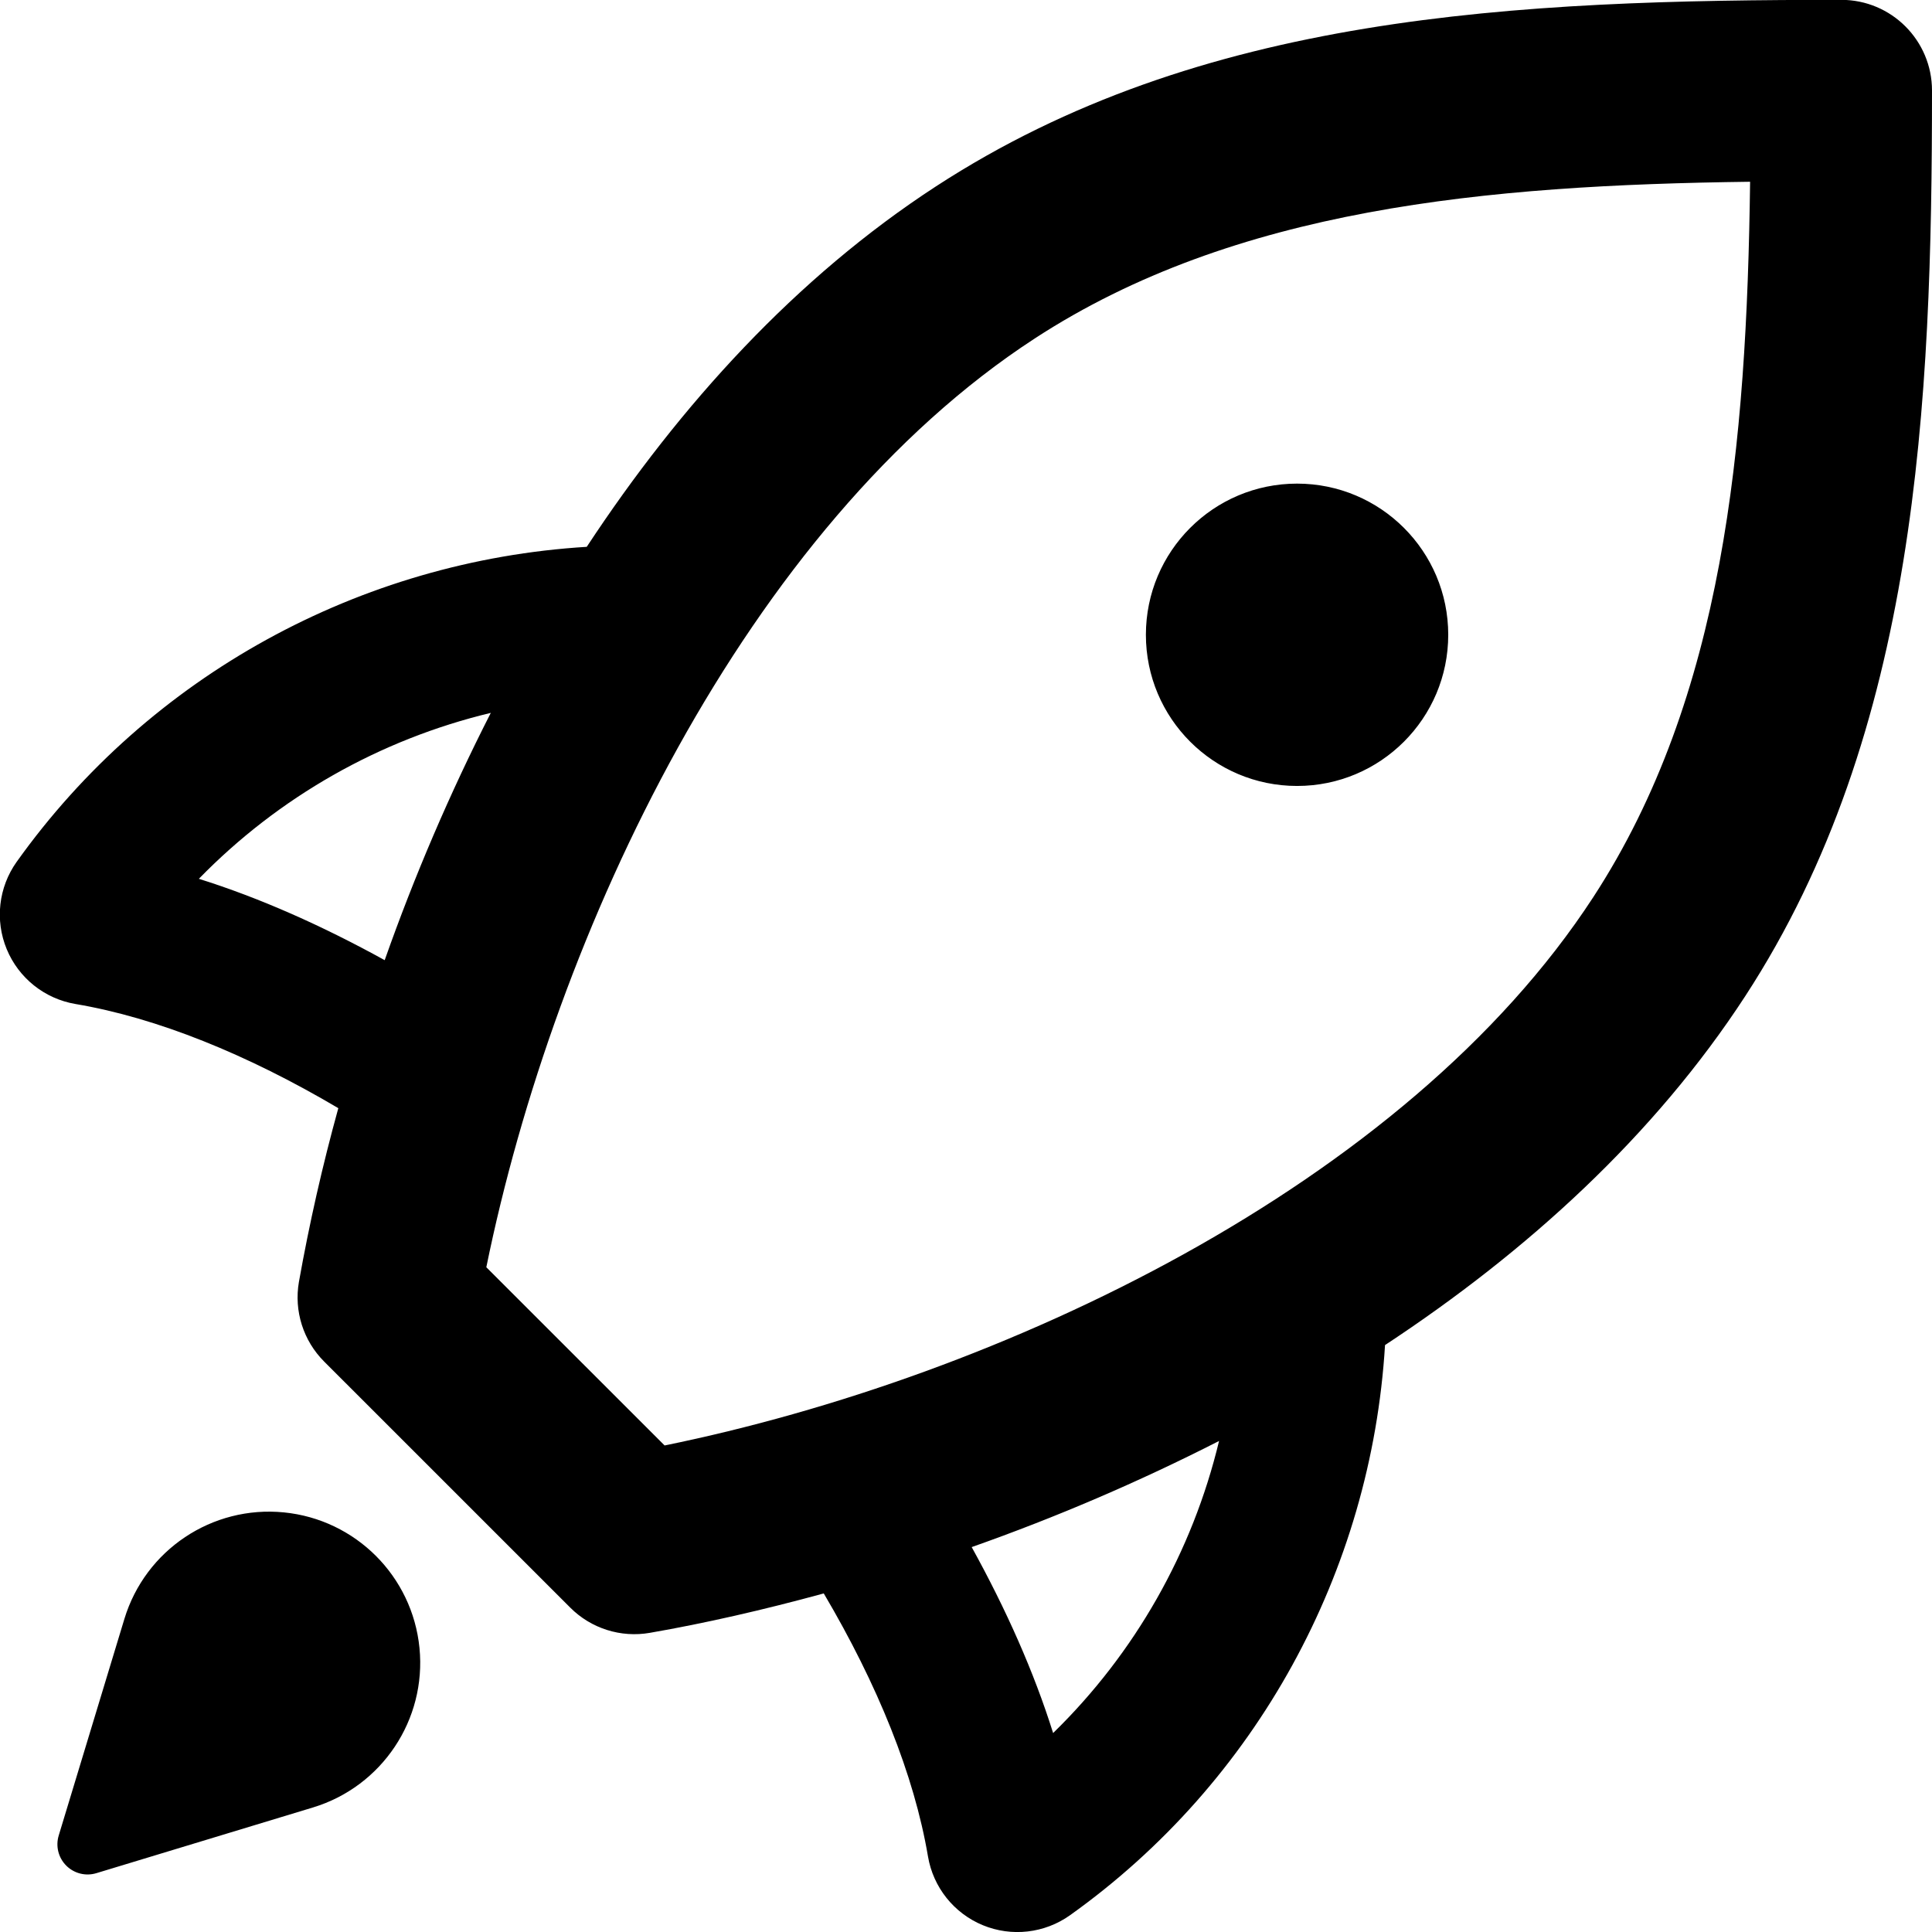
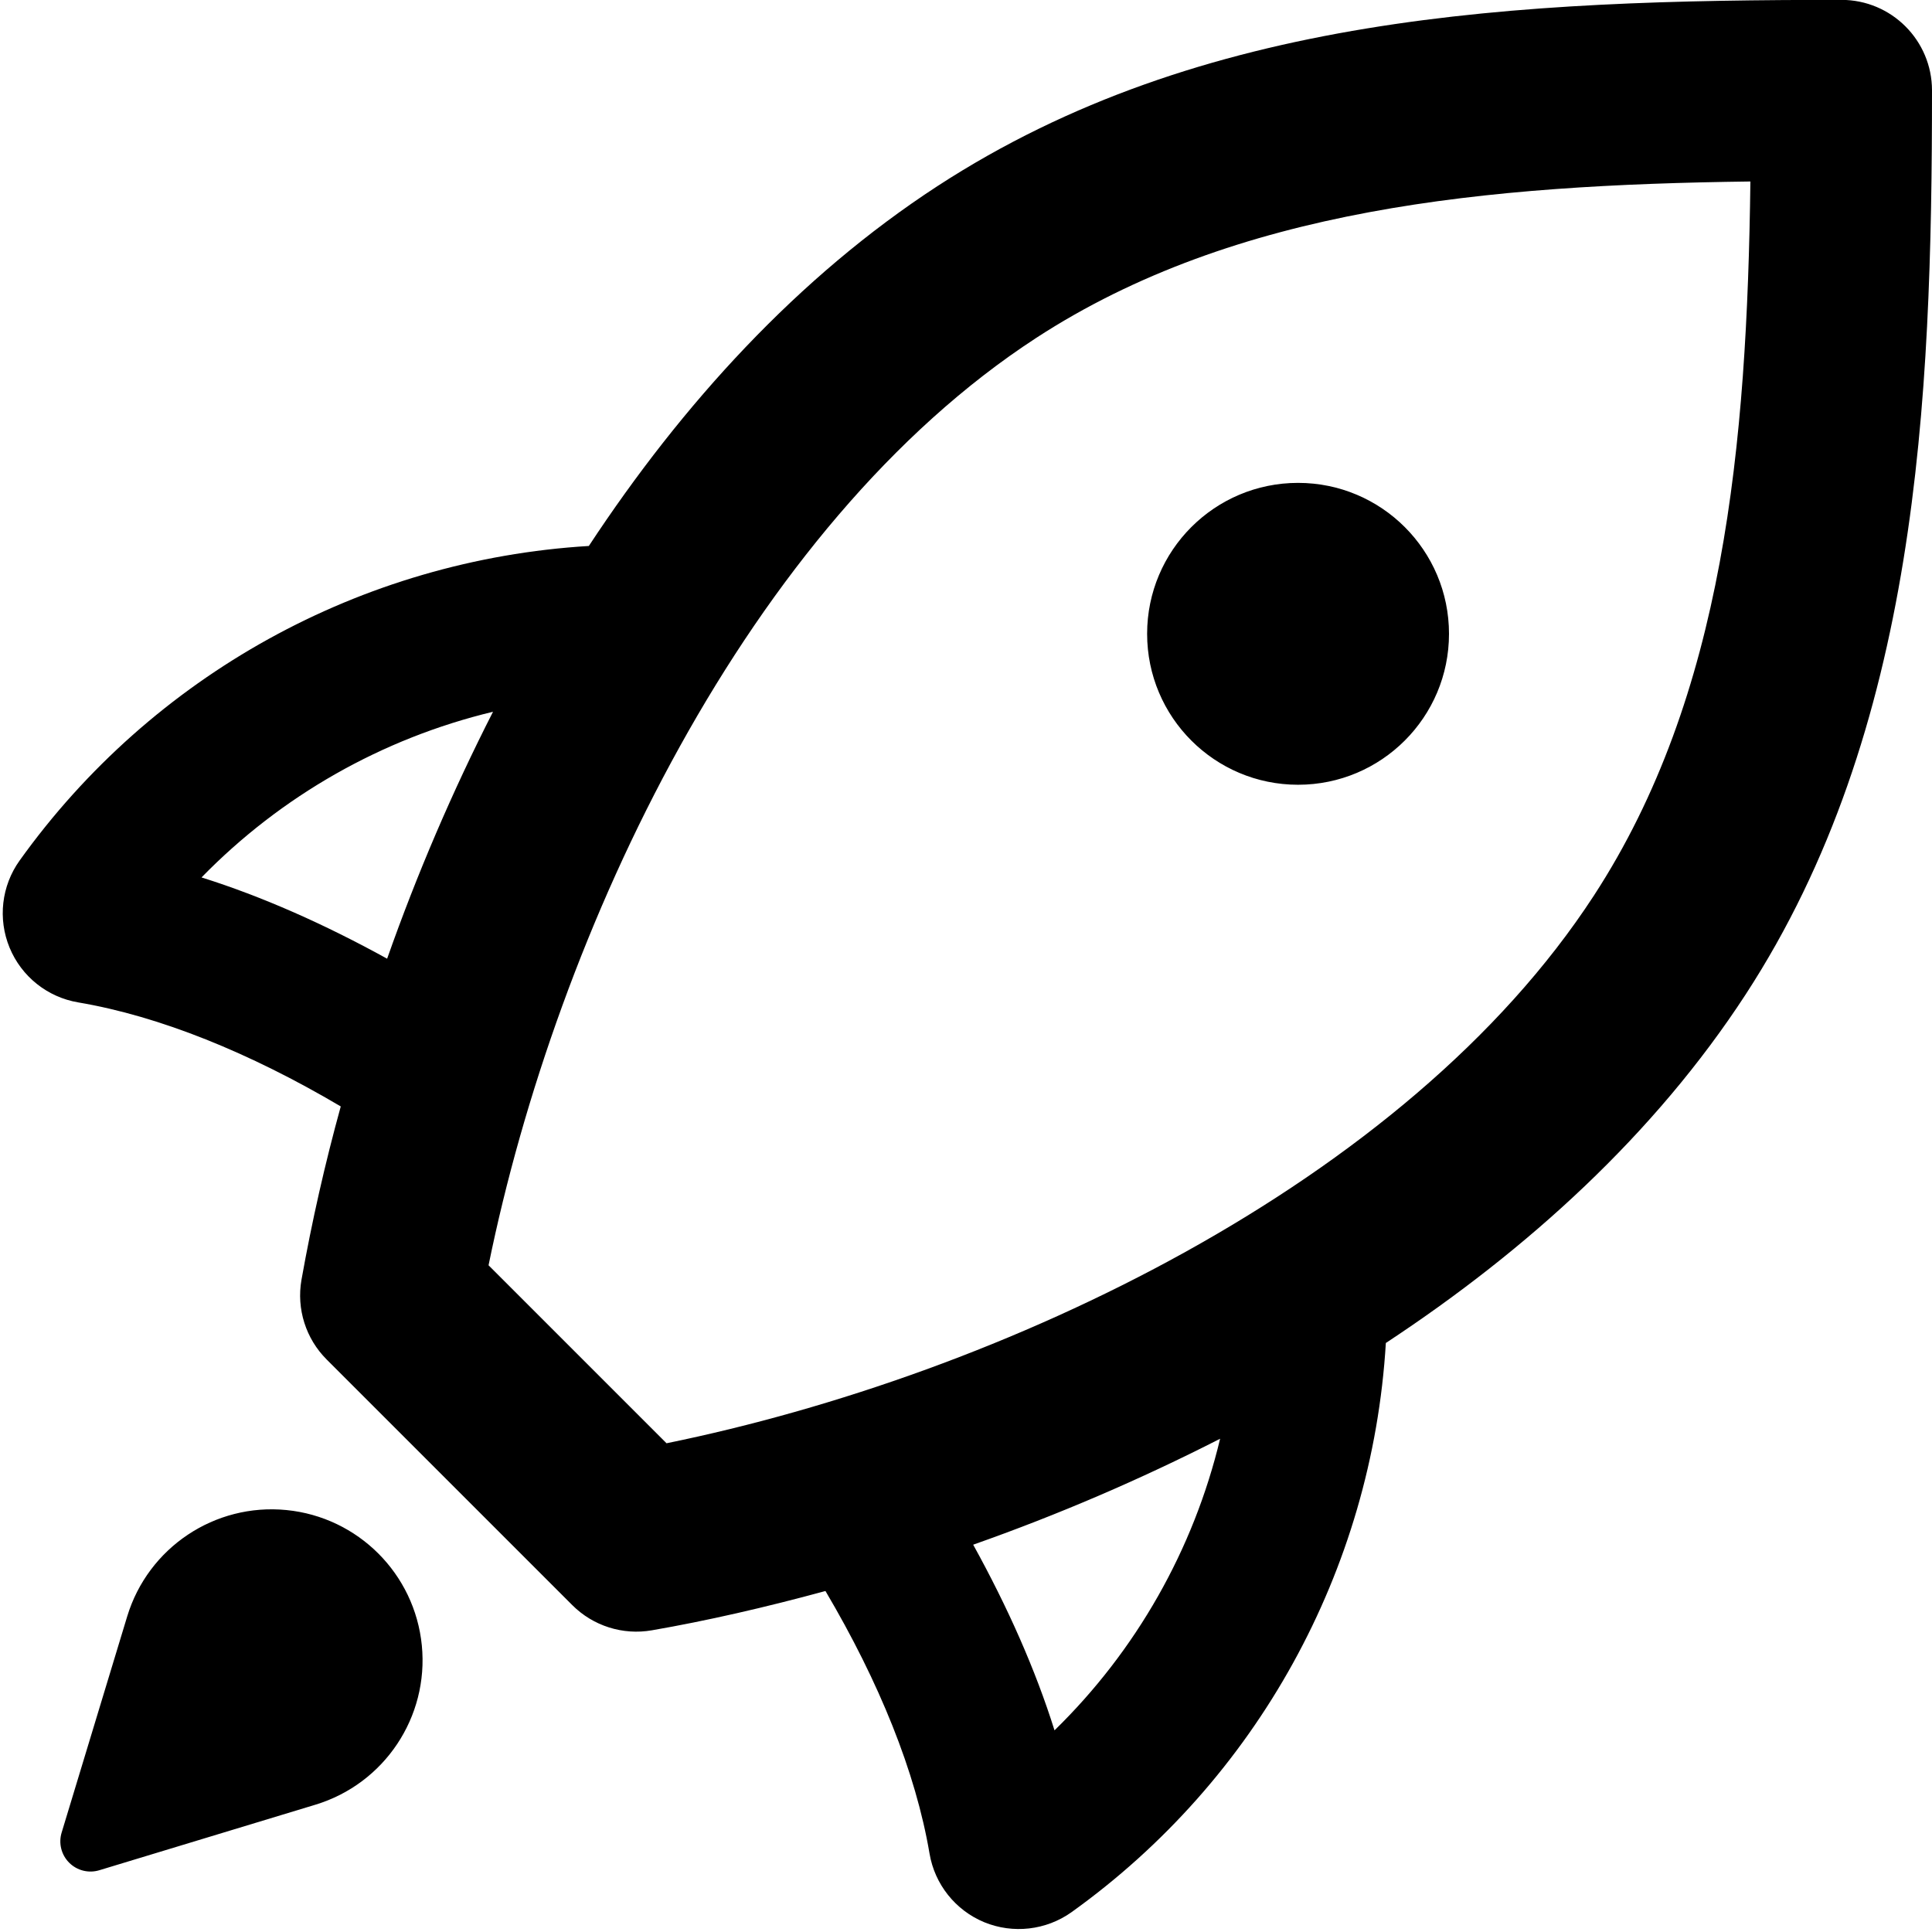
- <svg xmlns="http://www.w3.org/2000/svg" width="53" height="53">
-   <path d="M47.879 27.323c-2.493 3.83-5.983 7.008-9.884 9.576-.377 6.21-3.523 11.99-8.64 15.64a2.49 2.49 0 01-2.395.274 2.49 2.49 0 01-1.503-1.886c-.378-2.235-1.381-4.712-2.859-7.215-1.657.453-3.265.82-4.77 1.081a2.483 2.483 0 01-2.185-.692l-6.75-6.749a2.488 2.488 0 01-.693-2.185A52.34 52.34 0 019.281 30.4c-2.5-1.477-4.977-2.481-7.213-2.858a2.49 2.49 0 01-1.611-3.899c3.65-5.117 9.431-8.263 15.639-8.642 2.567-3.901 5.746-7.392 9.575-9.885C32.934.387 41.565-.004 50.512-.004A2.488 2.488 0 0153 2.483c0 8.591-.395 17.583-5.121 24.84zM28.89 47.542a16.6 16.6 0 004.552-8.012 55.804 55.804 0 01-6.786 2.911c.949 1.717 1.71 3.43 2.234 5.101zM5.455 24.108c1.668.523 3.381 1.285 5.098 2.232a55.846 55.846 0 012.911-6.784 16.59 16.59 0 00-8.009 4.552zM28.386 9.285c-7.92 5.158-13.168 16.279-15.045 25.479l4.891 4.889c9.199-1.875 20.32-7.123 25.478-15.045 3.575-5.491 4.207-12.366 4.3-19.622-7.257.093-14.132.724-19.624 4.299zm7.196 12.276a4.147 4.147 0 110-8.294 4.147 4.147 0 010 8.294zM3.413 44.409a4.147 4.147 0 115.175 5.174l-5.941 1.802a.828.828 0 01-1.035-1.036l1.801-5.94z" />
+ <svg xmlns="http://www.w3.org/2000/svg" width="32" height="32">
+   <path d="M28.913 16.472c-1.503 2.308-3.607 4.224-5.959 5.772a12.518 12.518 0 01-5.208 9.429 1.508 1.508 0 01-1.444.165 1.502 1.502 0 01-.906-1.137c-.228-1.347-.833-2.841-1.724-4.349-.998.272-1.968.494-2.875.651a1.5 1.5 0 01-1.318-.417l-4.068-4.068a1.5 1.5 0 01-.418-1.318 31.77 31.77 0 01.651-2.874c-1.507-.89-3-1.495-4.348-1.723a1.499 1.499 0 01-.971-2.35 12.524 12.524 0 019.428-5.21c1.547-2.351 3.464-4.456 5.772-5.959C19.903.234 25.107-.002 30.5-.002A1.5 1.5 0 0132 1.497c0 5.179-.238 10.6-3.087 14.975zM17.466 28.66a10.004 10.004 0 002.743-4.83 33.494 33.494 0 01-4.09 1.755c.572 1.035 1.031 2.068 1.347 3.075zM3.338 14.533c1.006.316 2.038.775 3.074 1.346a33.552 33.552 0 011.754-4.09 10.009 10.009 0 00-4.828 2.744zm13.823-8.935c-4.774 3.109-7.938 9.813-9.069 15.359l2.948 2.948c5.546-1.132 12.25-4.295 15.359-9.07 2.156-3.31 2.537-7.455 2.593-11.829-4.375.056-8.519.437-11.831 2.592zm4.339 7.4a2.5 2.5 0 110-5 2.5 2.5 0 010 5zM2.107 26.772a2.5 2.5 0 113.119 3.119l-3.581 1.086a.5.5 0 01-.624-.624l1.086-3.581z" />
</svg>
